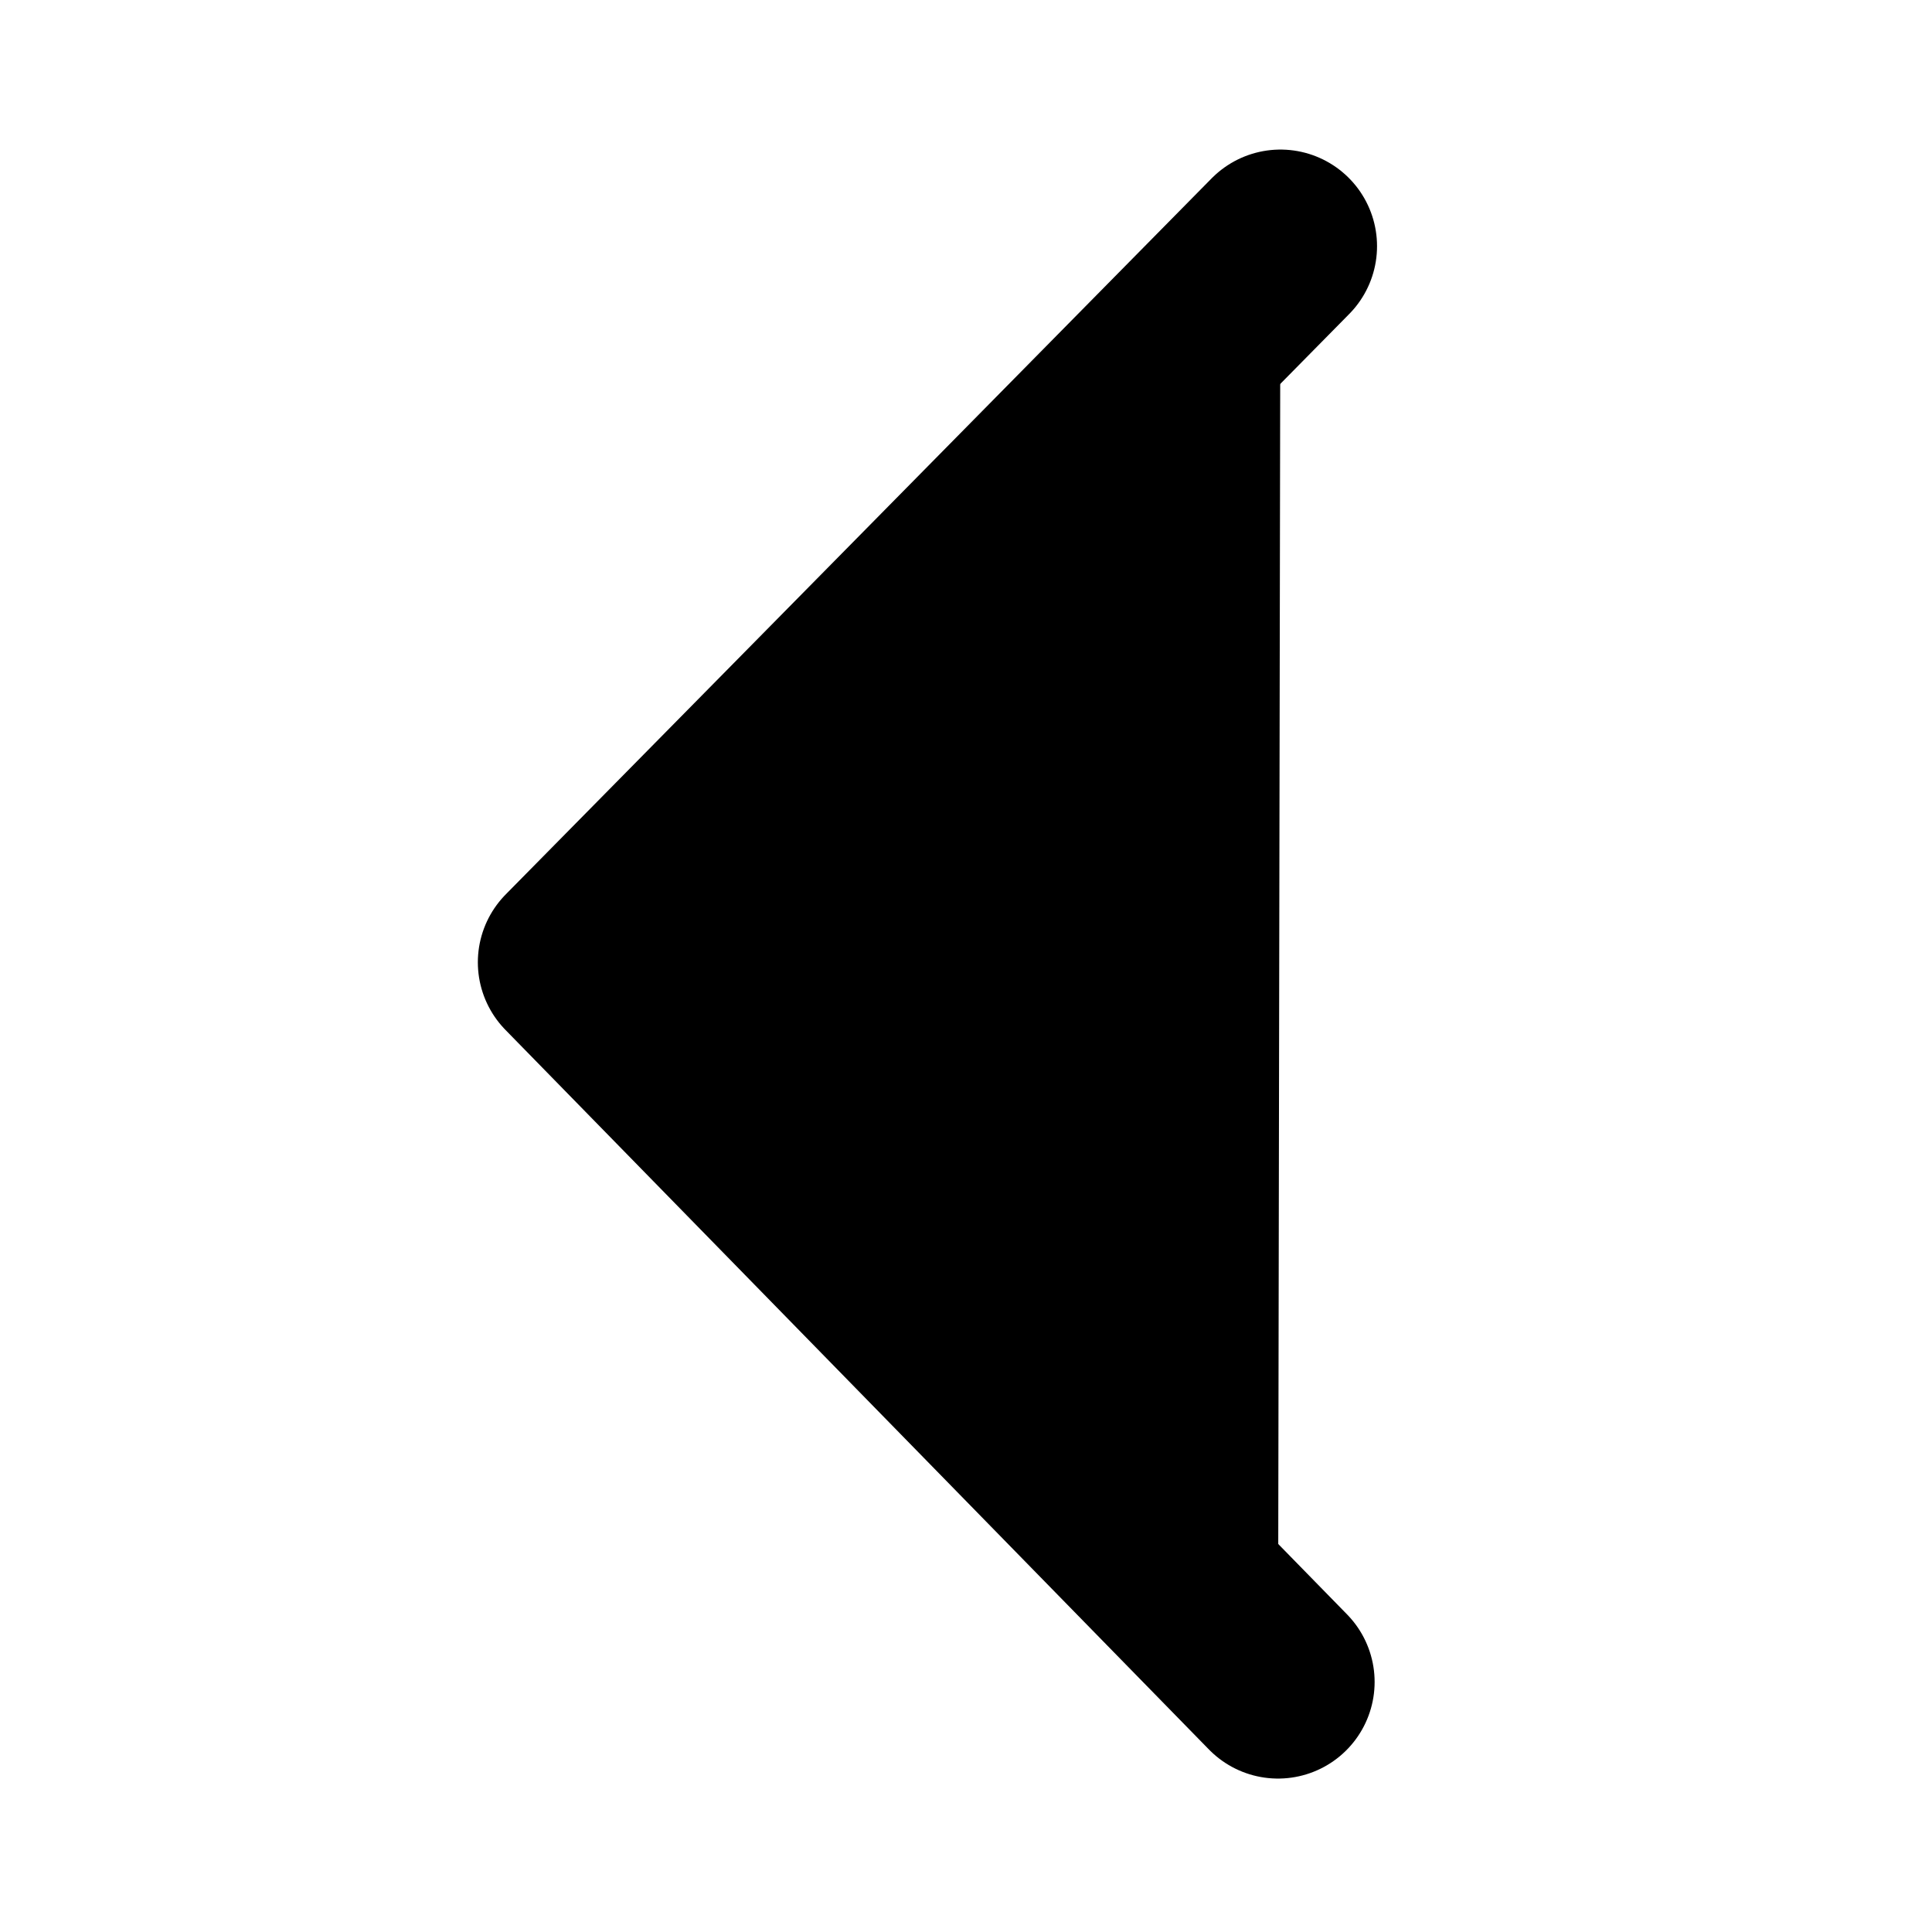
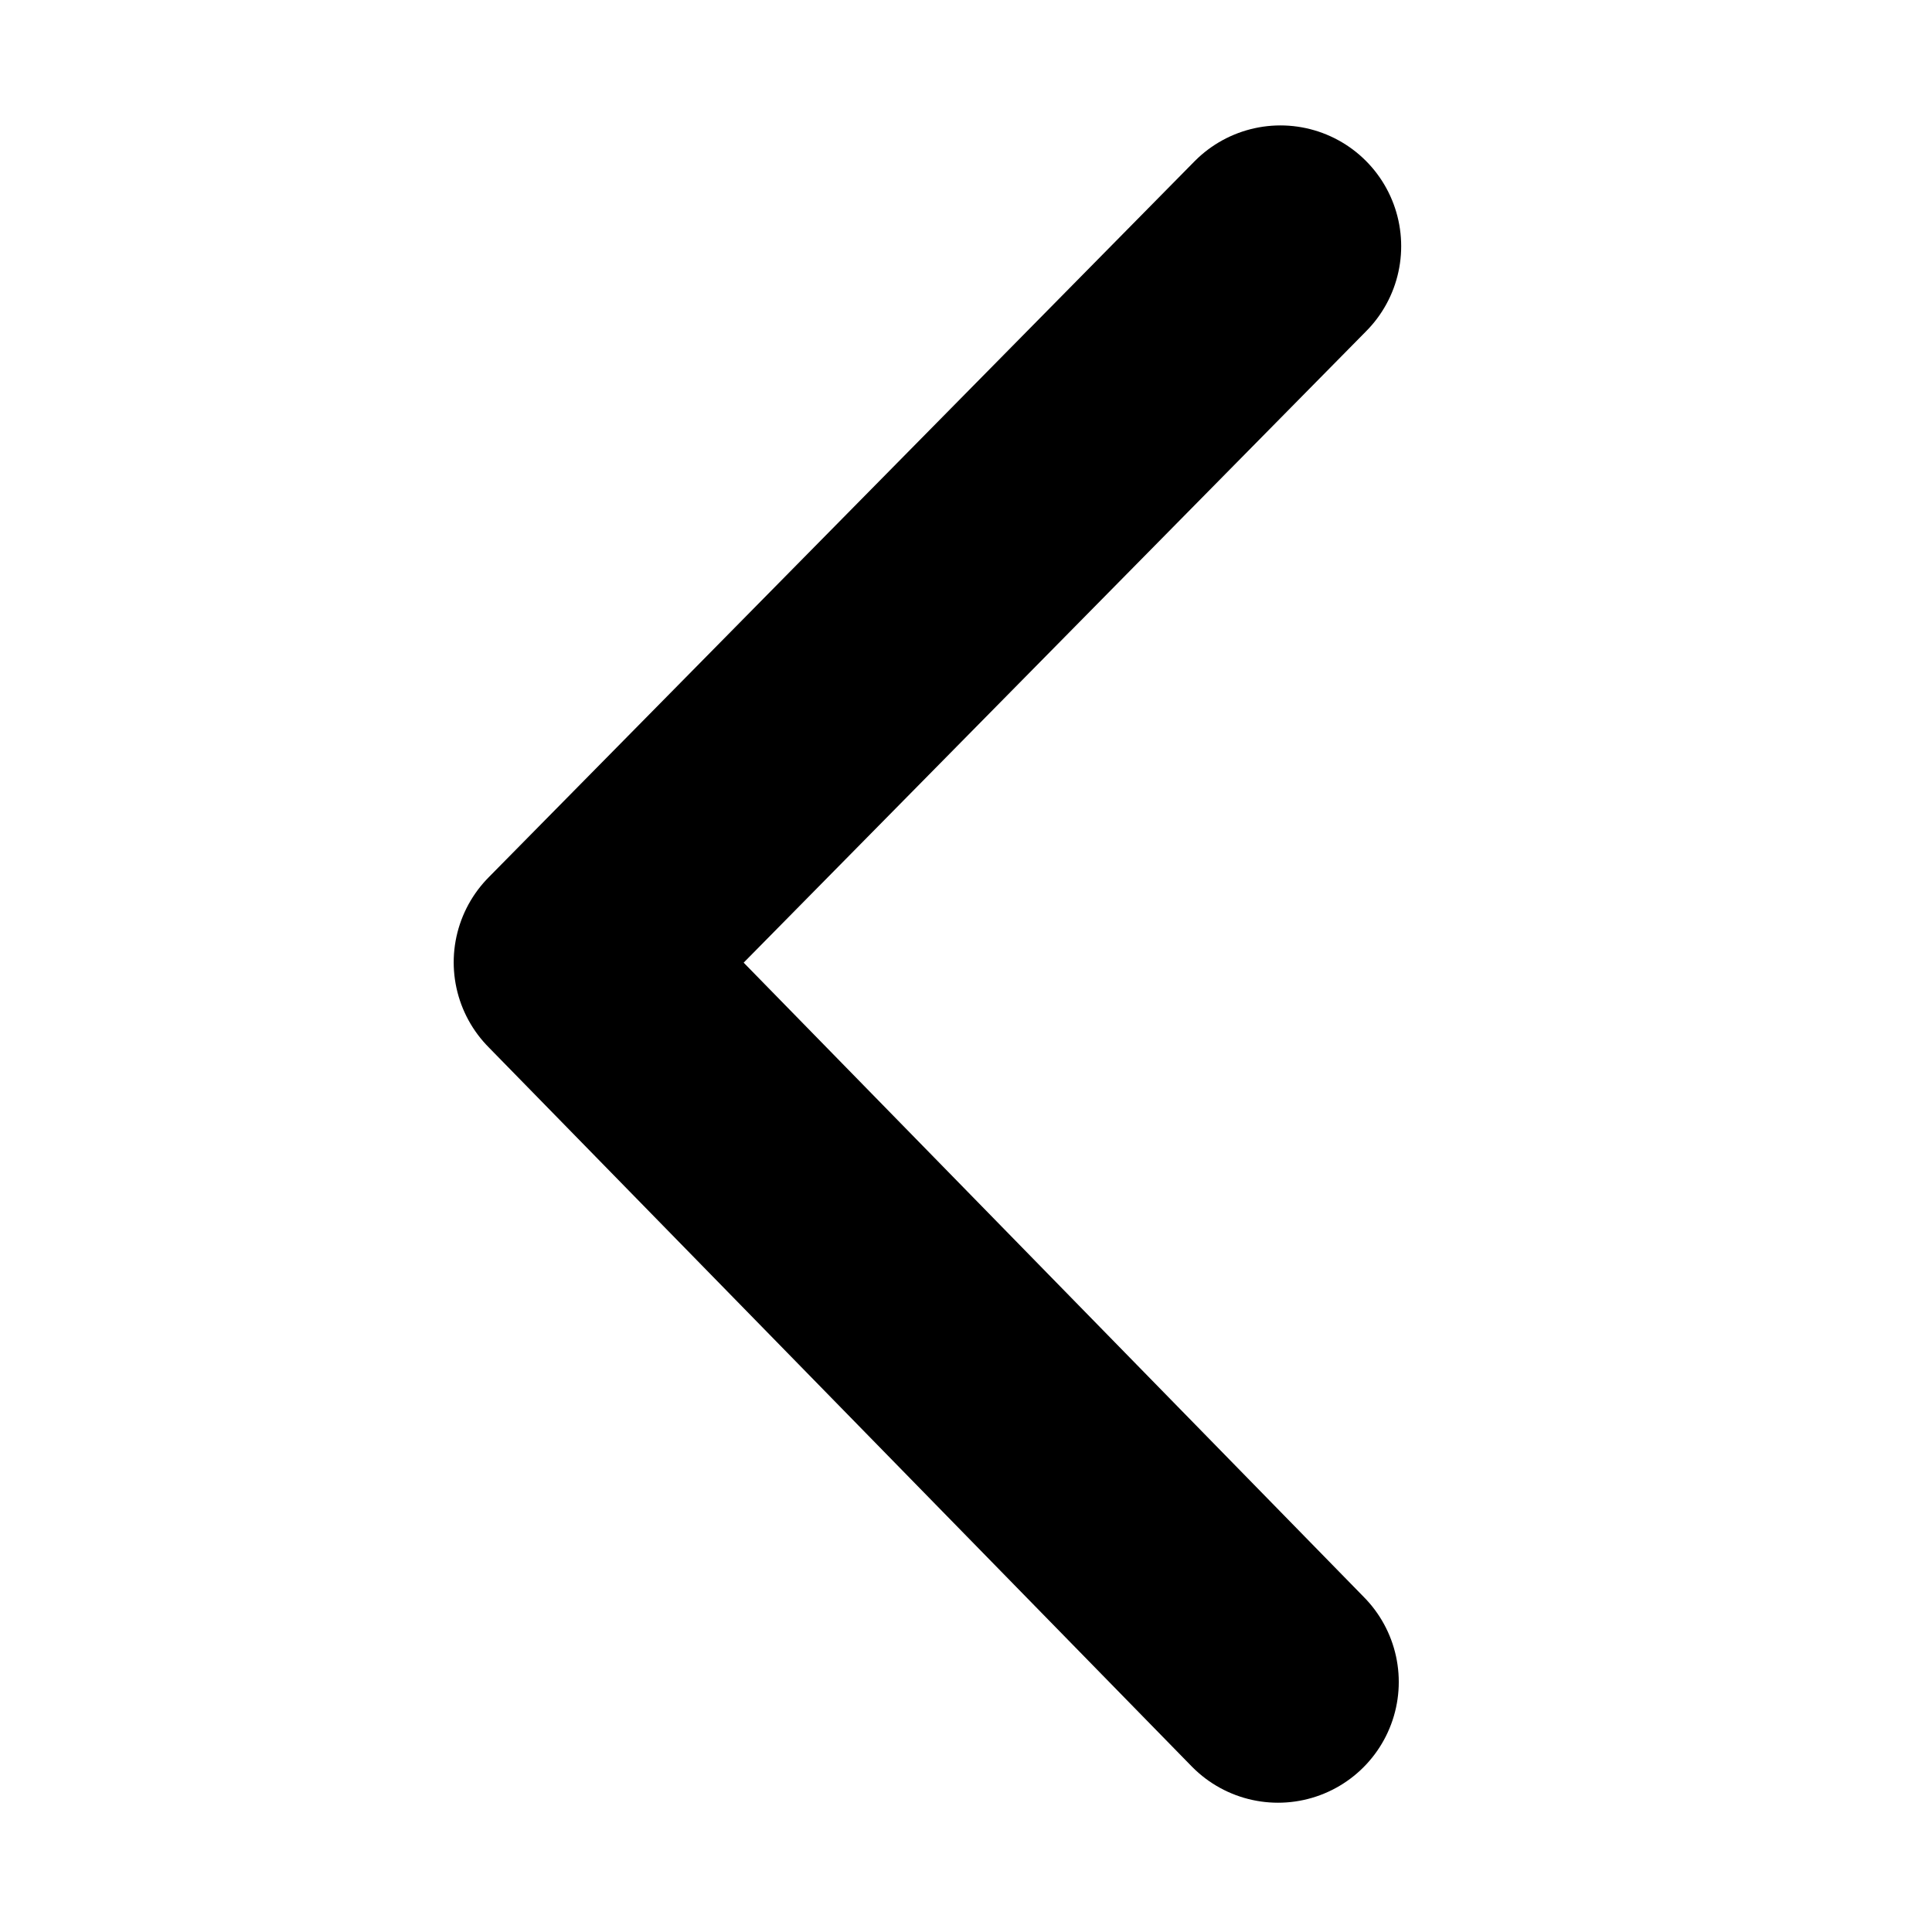
- <svg xmlns="http://www.w3.org/2000/svg" viewBox="0 0 24 24" stroke="currentColor">
-   <path d="M15.906 3.058l-8.77 8.896 8.74 8.94v0" stroke-width="2.4" stroke-linecap="round" stroke-linejoin="round" paint-order="markers fill stroke" />
+ <svg xmlns="http://www.w3.org/2000/svg" viewBox="0 0 24 24" stroke="currentColor" fill="none">
+   <path d="M15.906 3.058l-8.77 8.896 8.74 8.94v0" stroke-width="3" stroke-linecap="round" stroke-linejoin="round" paint-order="markers fill stroke" />
</svg>
